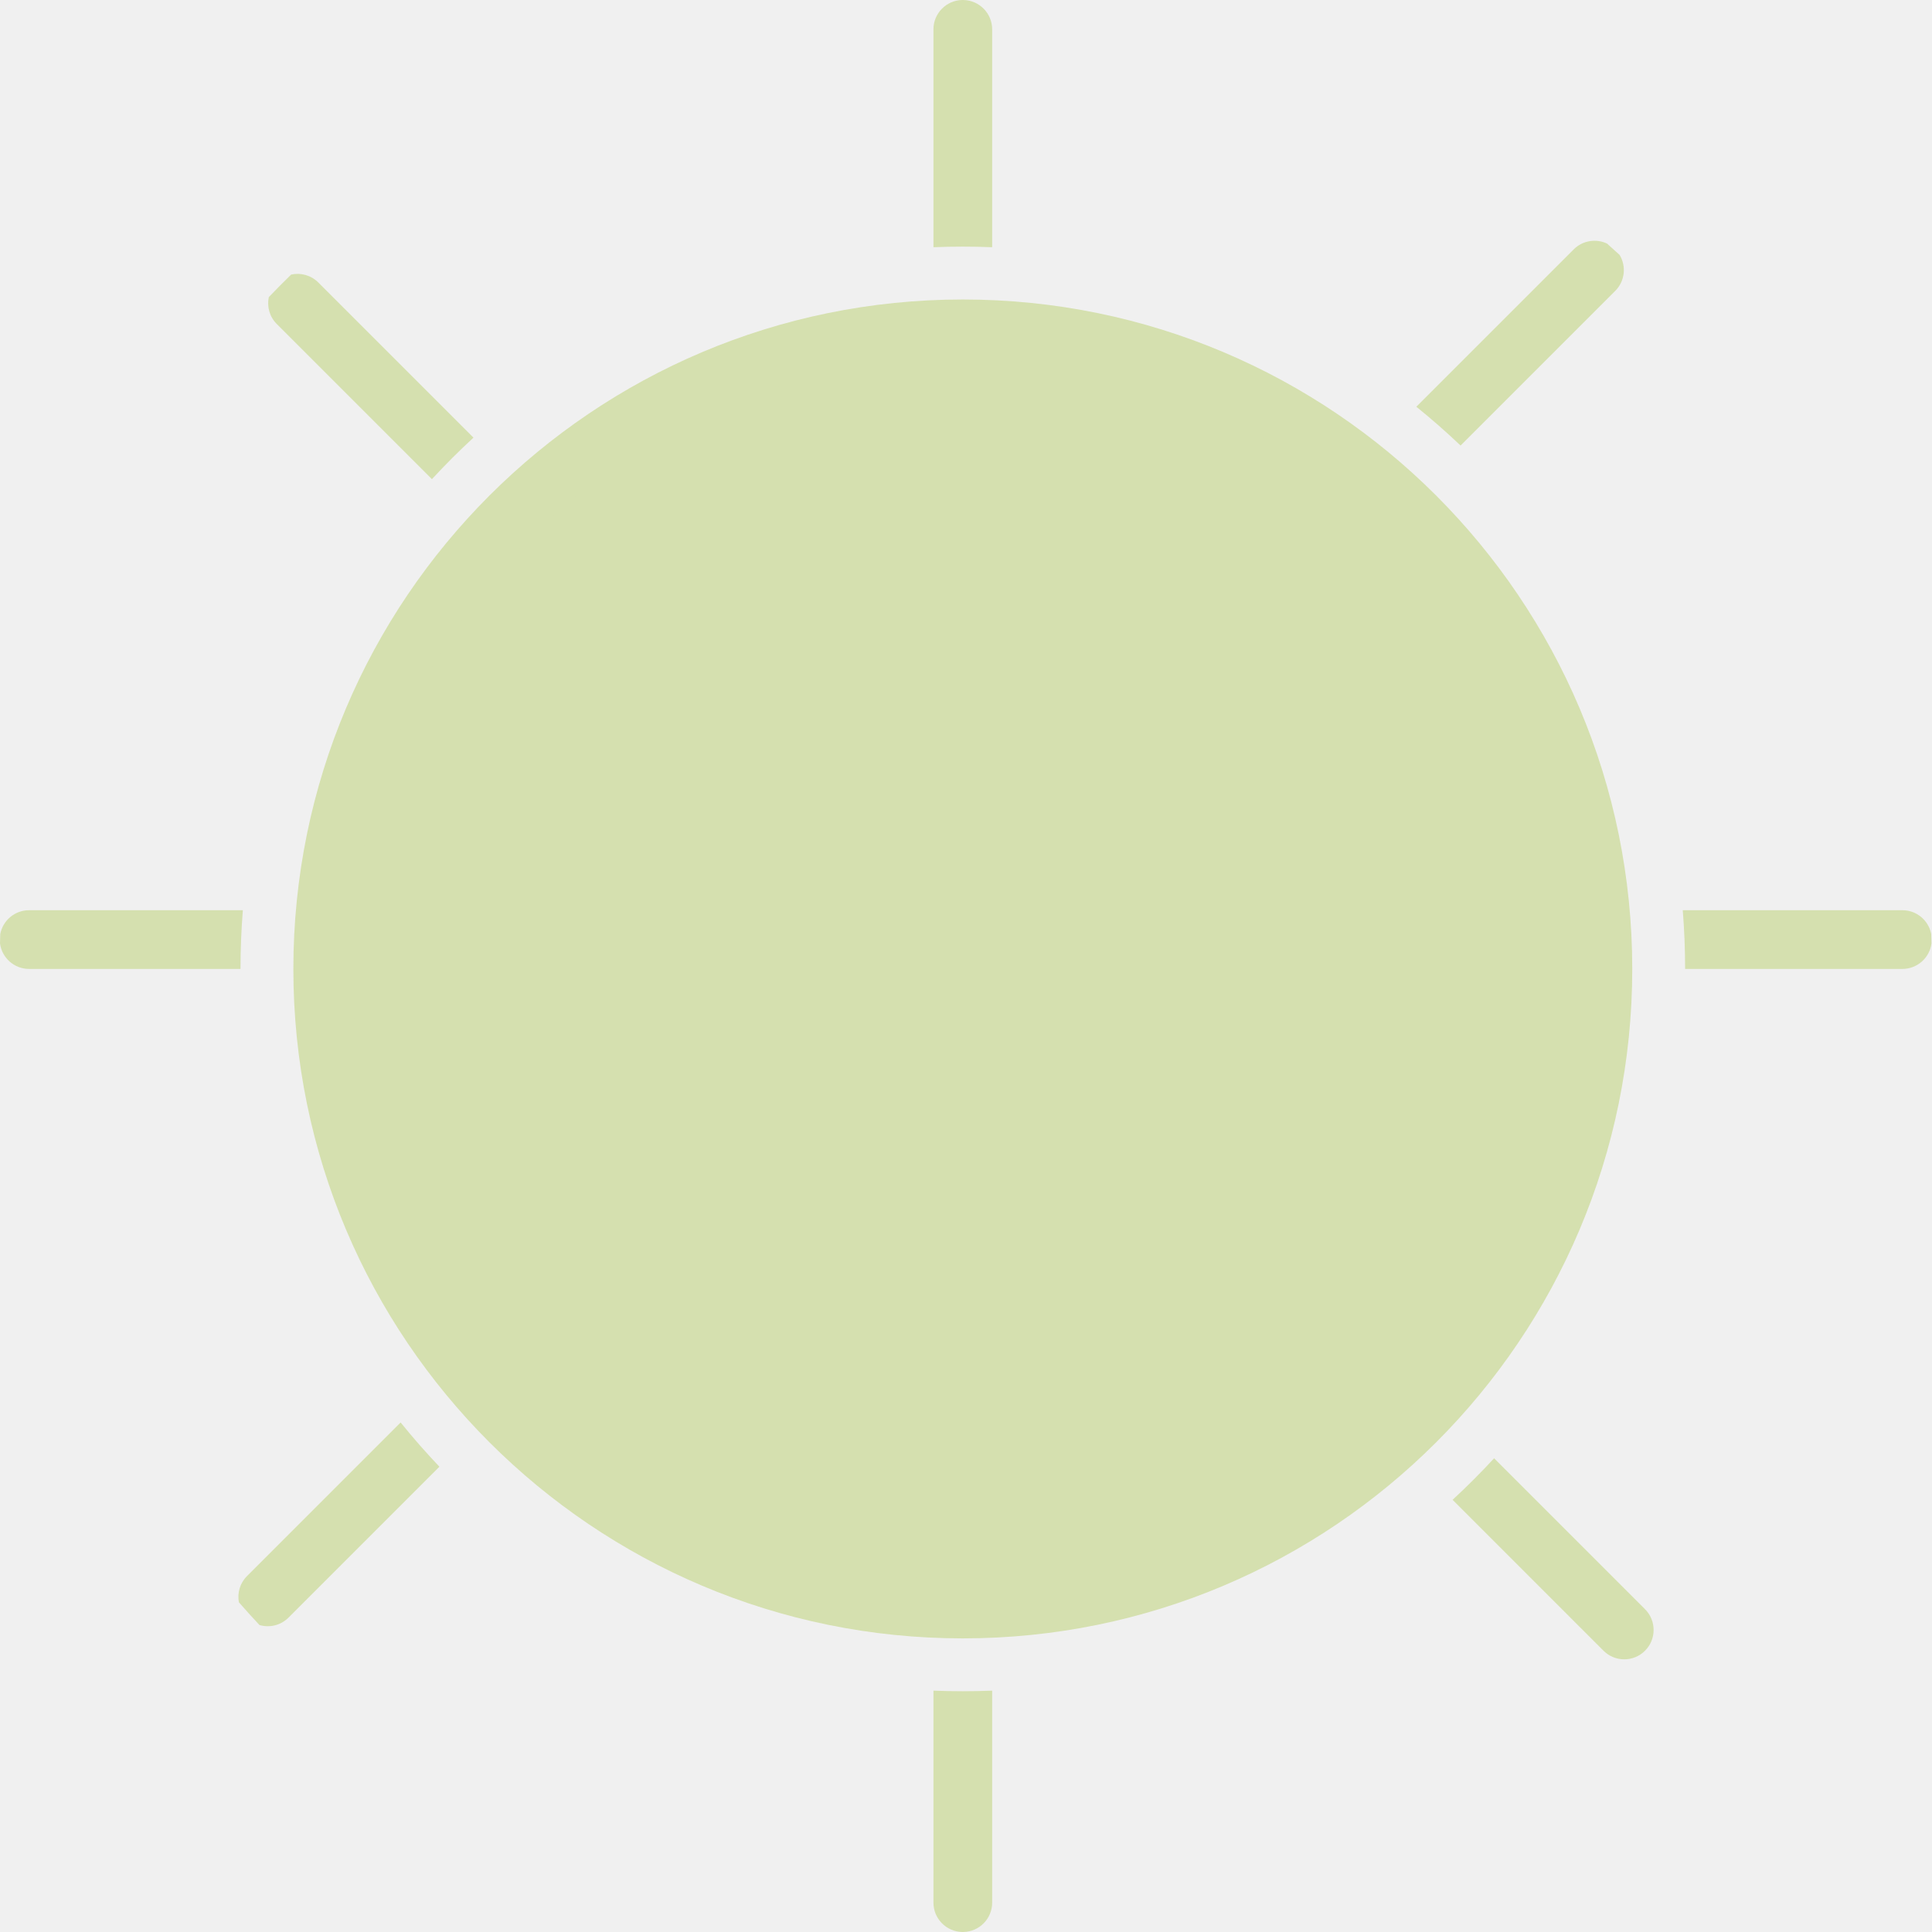
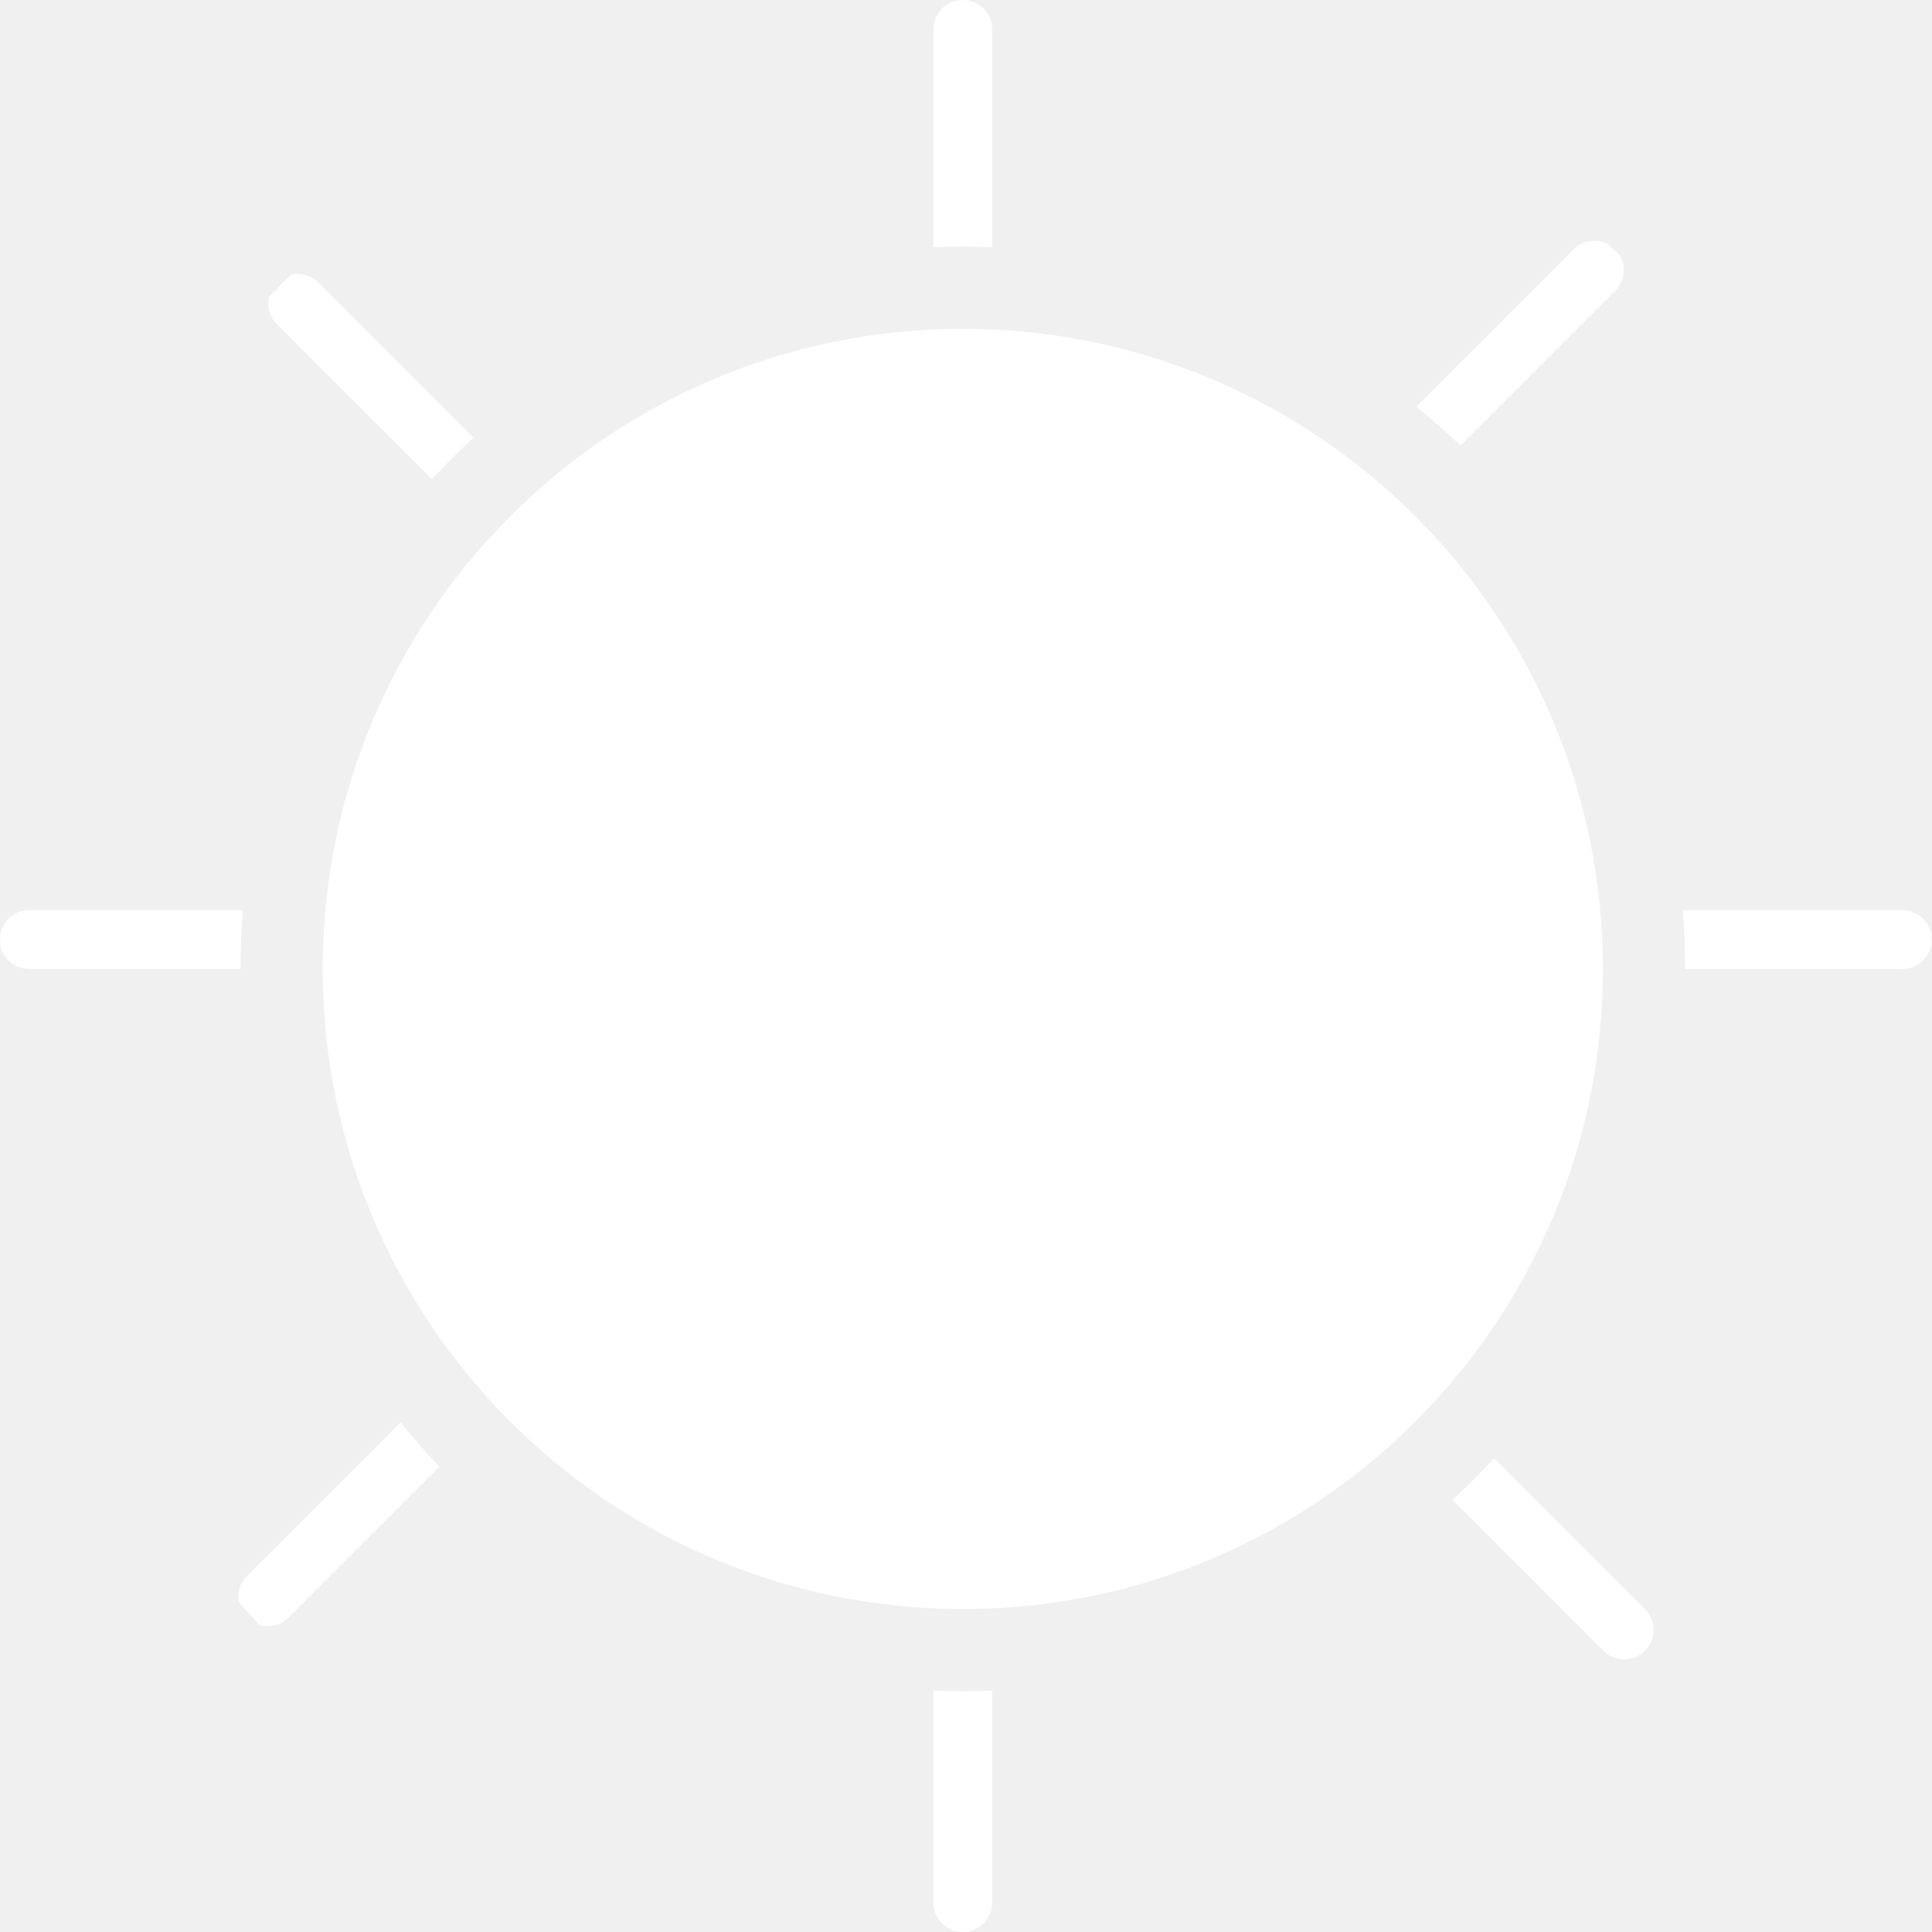
<svg xmlns="http://www.w3.org/2000/svg" width="329" height="329" viewBox="0 0 329 329" fill="none">
-   <path fill-rule="evenodd" clip-rule="evenodd" d="M54.201 48.102C52.946 46.848 51.191 46.399 49.579 46.757C48.29 48.014 47.022 49.292 45.776 50.59C45.434 52.192 45.886 53.929 47.13 55.173L73.552 81.595C75.814 79.145 78.174 76.787 80.626 74.527L54.201 48.102ZM158.956 42.099C160.615 42.033 162.281 41.999 163.956 41.999C165.631 41.999 167.298 42.033 168.956 42.099V4.999C168.956 2.263 166.758 0.04 164.031 0L163.85 0.001C161.138 0.057 158.956 2.274 158.956 4.999V42.099ZM241.188 69.264C243.789 71.365 246.302 73.569 248.722 75.872L275.059 49.535C276.72 47.873 276.968 45.333 275.802 43.41C275.097 42.761 274.386 42.118 273.669 41.482C271.813 40.6 269.524 40.927 267.988 42.464L241.188 69.264ZM286.556 154.999C286.821 158.298 286.956 161.633 286.956 164.999L323.956 164.999C326.492 164.999 328.587 163.111 328.912 160.664C328.9 160.129 328.885 159.594 328.868 159.059C328.428 156.747 326.396 154.999 323.956 154.999H286.556ZM254.428 248.33C252.169 250.782 249.811 253.142 247.36 255.404L273.059 281.102C275.011 283.055 278.177 283.055 280.13 281.102C282.082 279.149 282.082 275.984 280.13 274.031L254.428 248.33ZM168.956 287.9C167.298 287.966 165.631 287.999 163.956 287.999C162.281 287.999 160.615 287.966 158.956 287.9V323.999C158.956 326.726 161.138 328.942 163.851 328.998L164.03 328.999C166.758 328.959 168.956 326.736 168.956 323.999V287.9ZM74.828 249.765C72.526 247.346 70.321 244.832 68.221 242.231L42.059 268.393C40.846 269.605 40.387 271.286 40.68 272.853C41.827 274.162 42.995 275.454 44.183 276.726C45.881 277.224 47.791 276.803 49.13 275.464L74.828 249.765ZM40.956 164.999C40.956 161.633 41.091 158.298 41.357 154.999H4.956C2.516 154.999 0.484 156.747 0.044 159.059C0.027 159.594 0.012 160.129 0 160.664C0.325 163.111 2.42 164.999 4.956 164.999H40.956Z" fill="#D5E0AF" />
-   <circle cx="163.956" cy="165" r="109" fill="#D5E0AF" stroke="#D5E0AF" stroke-width="10" />
+   <path fill-rule="evenodd" clip-rule="evenodd" d="M54.201 48.102C52.946 46.848 51.191 46.399 49.579 46.757C48.29 48.014 47.022 49.292 45.776 50.59C45.434 52.192 45.886 53.929 47.13 55.173L73.552 81.595C75.814 79.145 78.174 76.787 80.626 74.527L54.201 48.102ZM158.956 42.099C160.615 42.033 162.281 41.999 163.956 41.999C165.631 41.999 167.298 42.033 168.956 42.099V4.999C168.956 2.263 166.758 0.04 164.031 0L163.85 0.001C161.138 0.057 158.956 2.274 158.956 4.999V42.099ZM241.188 69.264C243.789 71.365 246.302 73.569 248.722 75.872L275.059 49.535C276.72 47.873 276.968 45.333 275.802 43.41C275.097 42.761 274.386 42.118 273.669 41.482C271.813 40.6 269.524 40.927 267.988 42.464L241.188 69.264ZM286.556 154.999C286.821 158.298 286.956 161.633 286.956 164.999L323.956 164.999C326.492 164.999 328.587 163.111 328.912 160.664C328.9 160.129 328.885 159.594 328.868 159.059C328.428 156.747 326.396 154.999 323.956 154.999H286.556ZM254.428 248.33C252.169 250.782 249.811 253.142 247.36 255.404L273.059 281.102C275.011 283.055 278.177 283.055 280.13 281.102C282.082 279.149 282.082 275.984 280.13 274.031L254.428 248.33ZM168.956 287.9C167.298 287.966 165.631 287.999 163.956 287.999C162.281 287.999 160.615 287.966 158.956 287.9V323.999C158.956 326.726 161.138 328.942 163.851 328.998L164.03 328.999C166.758 328.959 168.956 326.736 168.956 323.999V287.9ZM74.828 249.765C72.526 247.346 70.321 244.832 68.221 242.231L42.059 268.393C40.846 269.605 40.387 271.286 40.68 272.853C41.827 274.162 42.995 275.454 44.183 276.726C45.881 277.224 47.791 276.803 49.13 275.464L74.828 249.765ZM40.956 164.999C40.956 161.633 41.091 158.298 41.357 154.999H4.956C2.516 154.999 0.484 156.747 0.044 159.059C0.027 159.594 0.012 160.129 0 160.664C0.325 163.111 2.42 164.999 4.956 164.999H40.956Z" fill="#FFFFFF" />
+   <circle cx="163.956" cy="165" r="109" fill="#FFFFFF" />
</svg>
